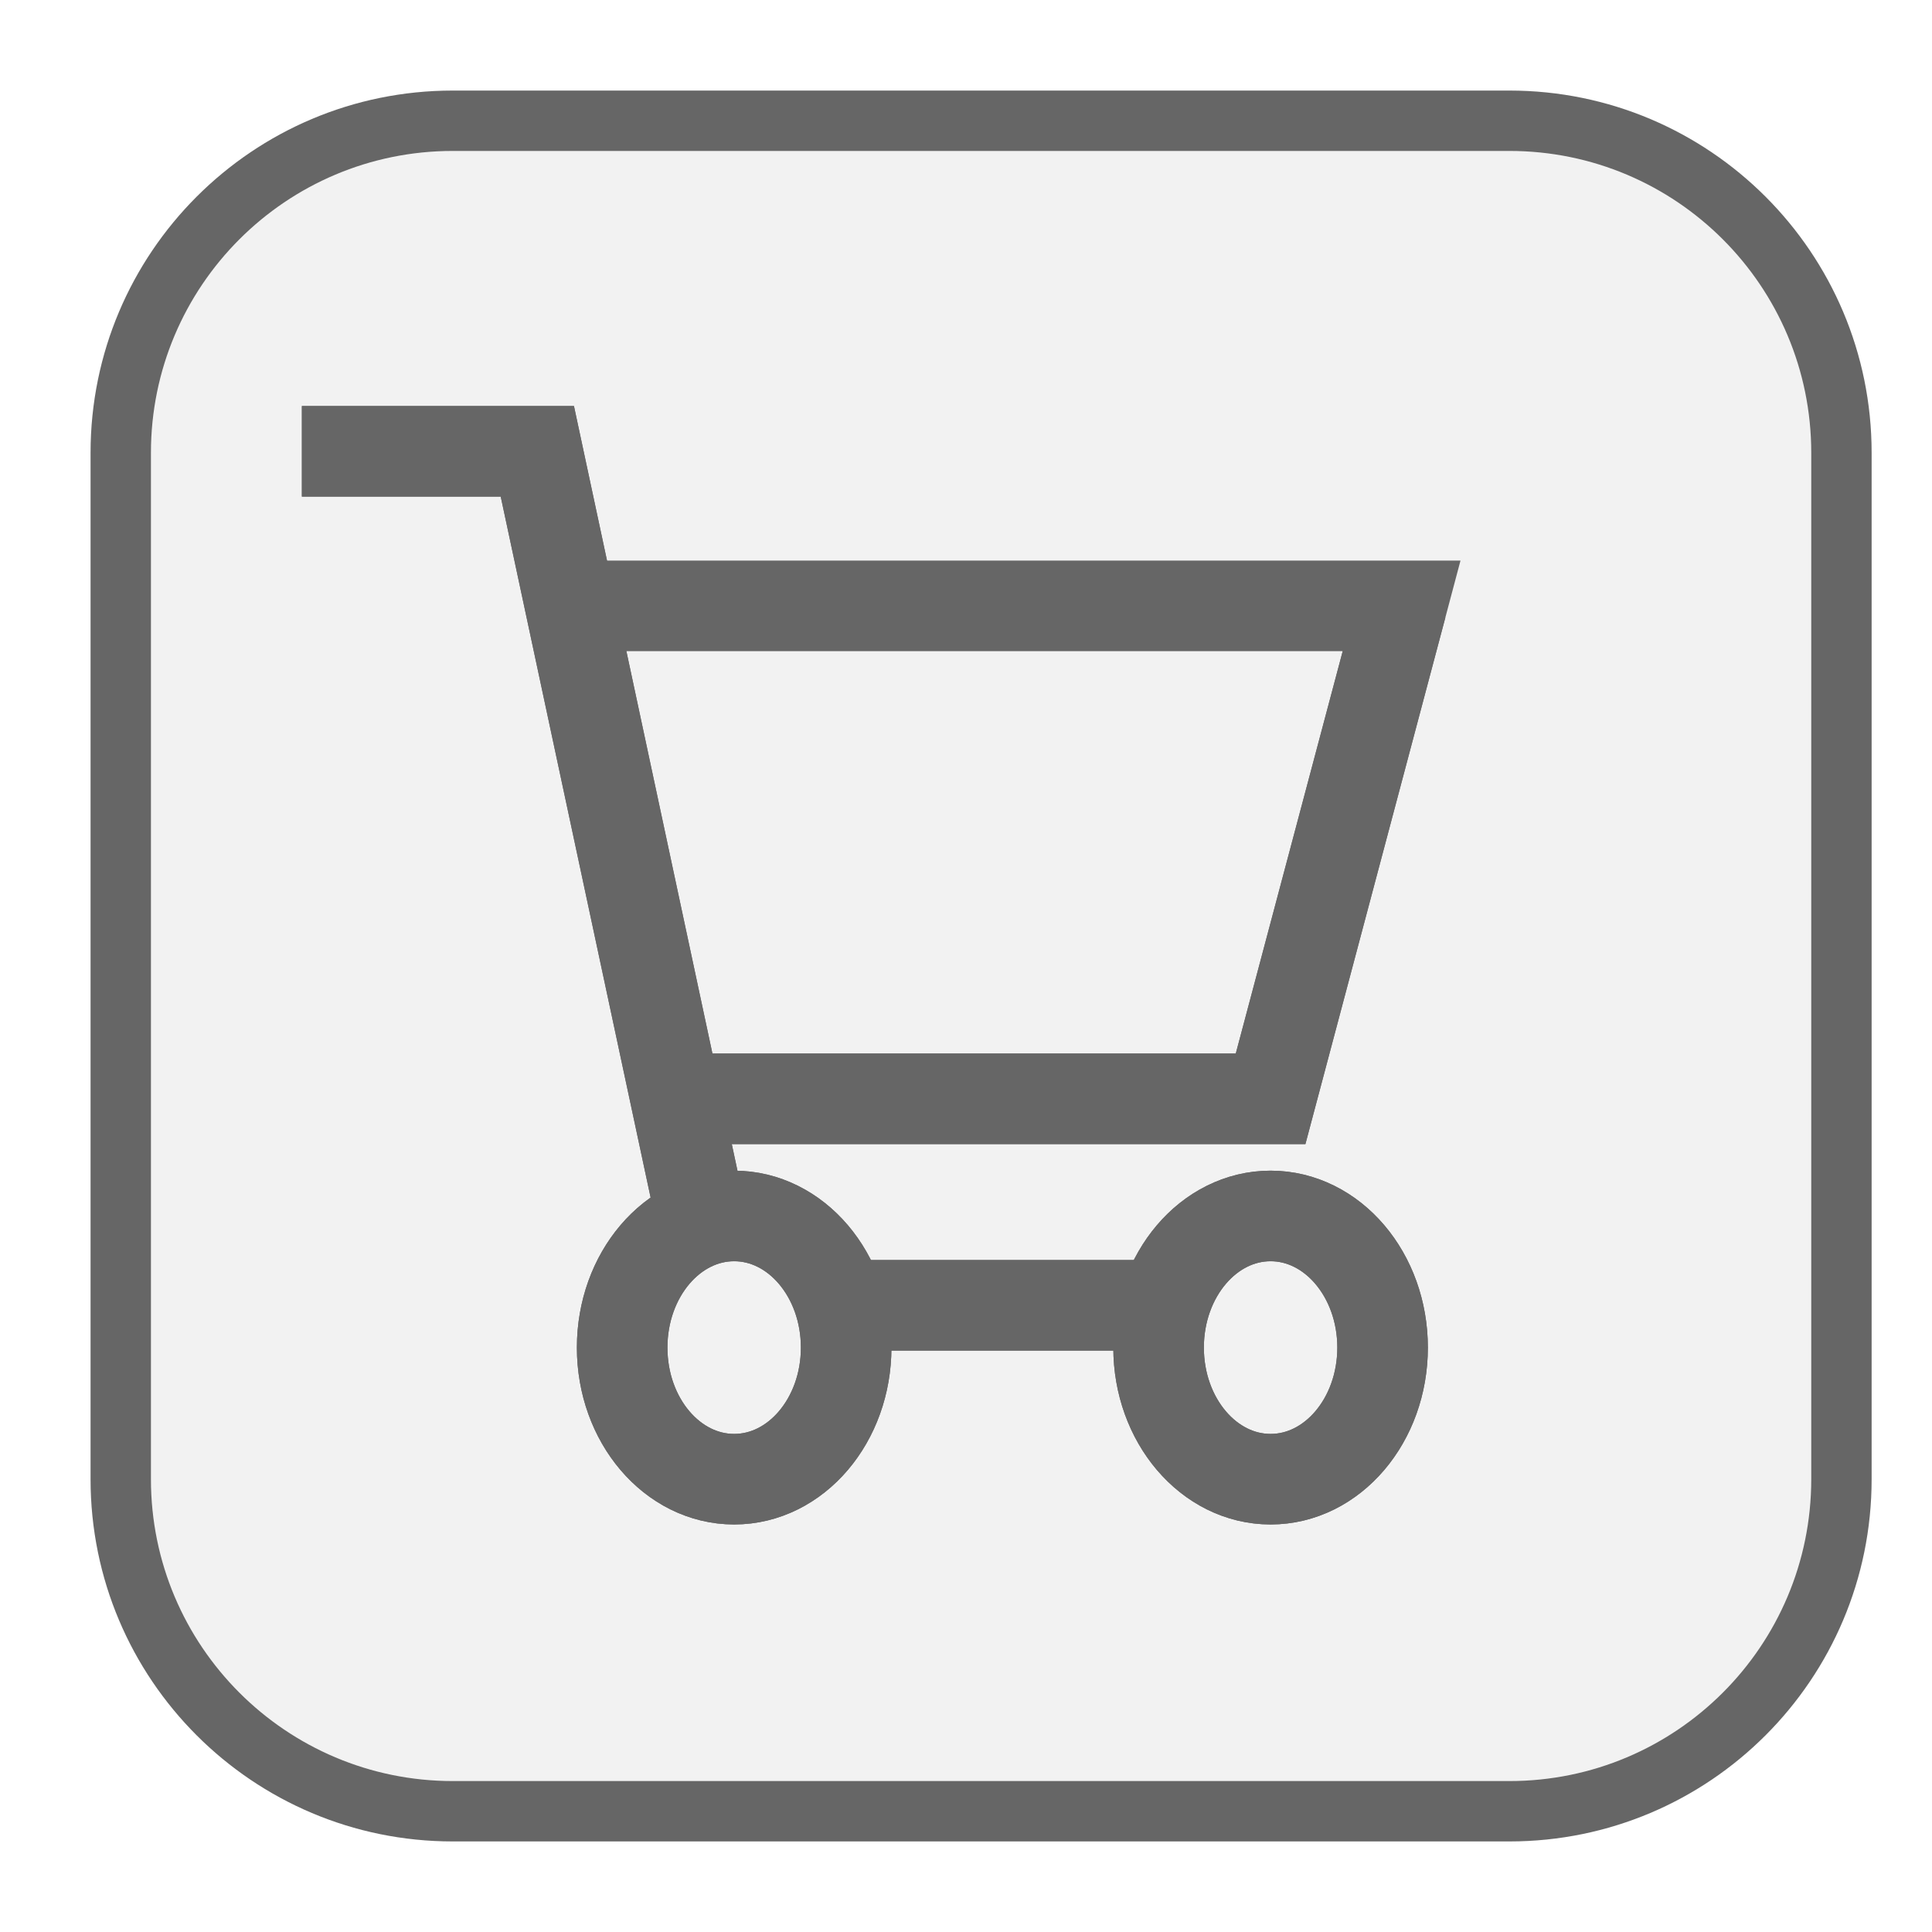
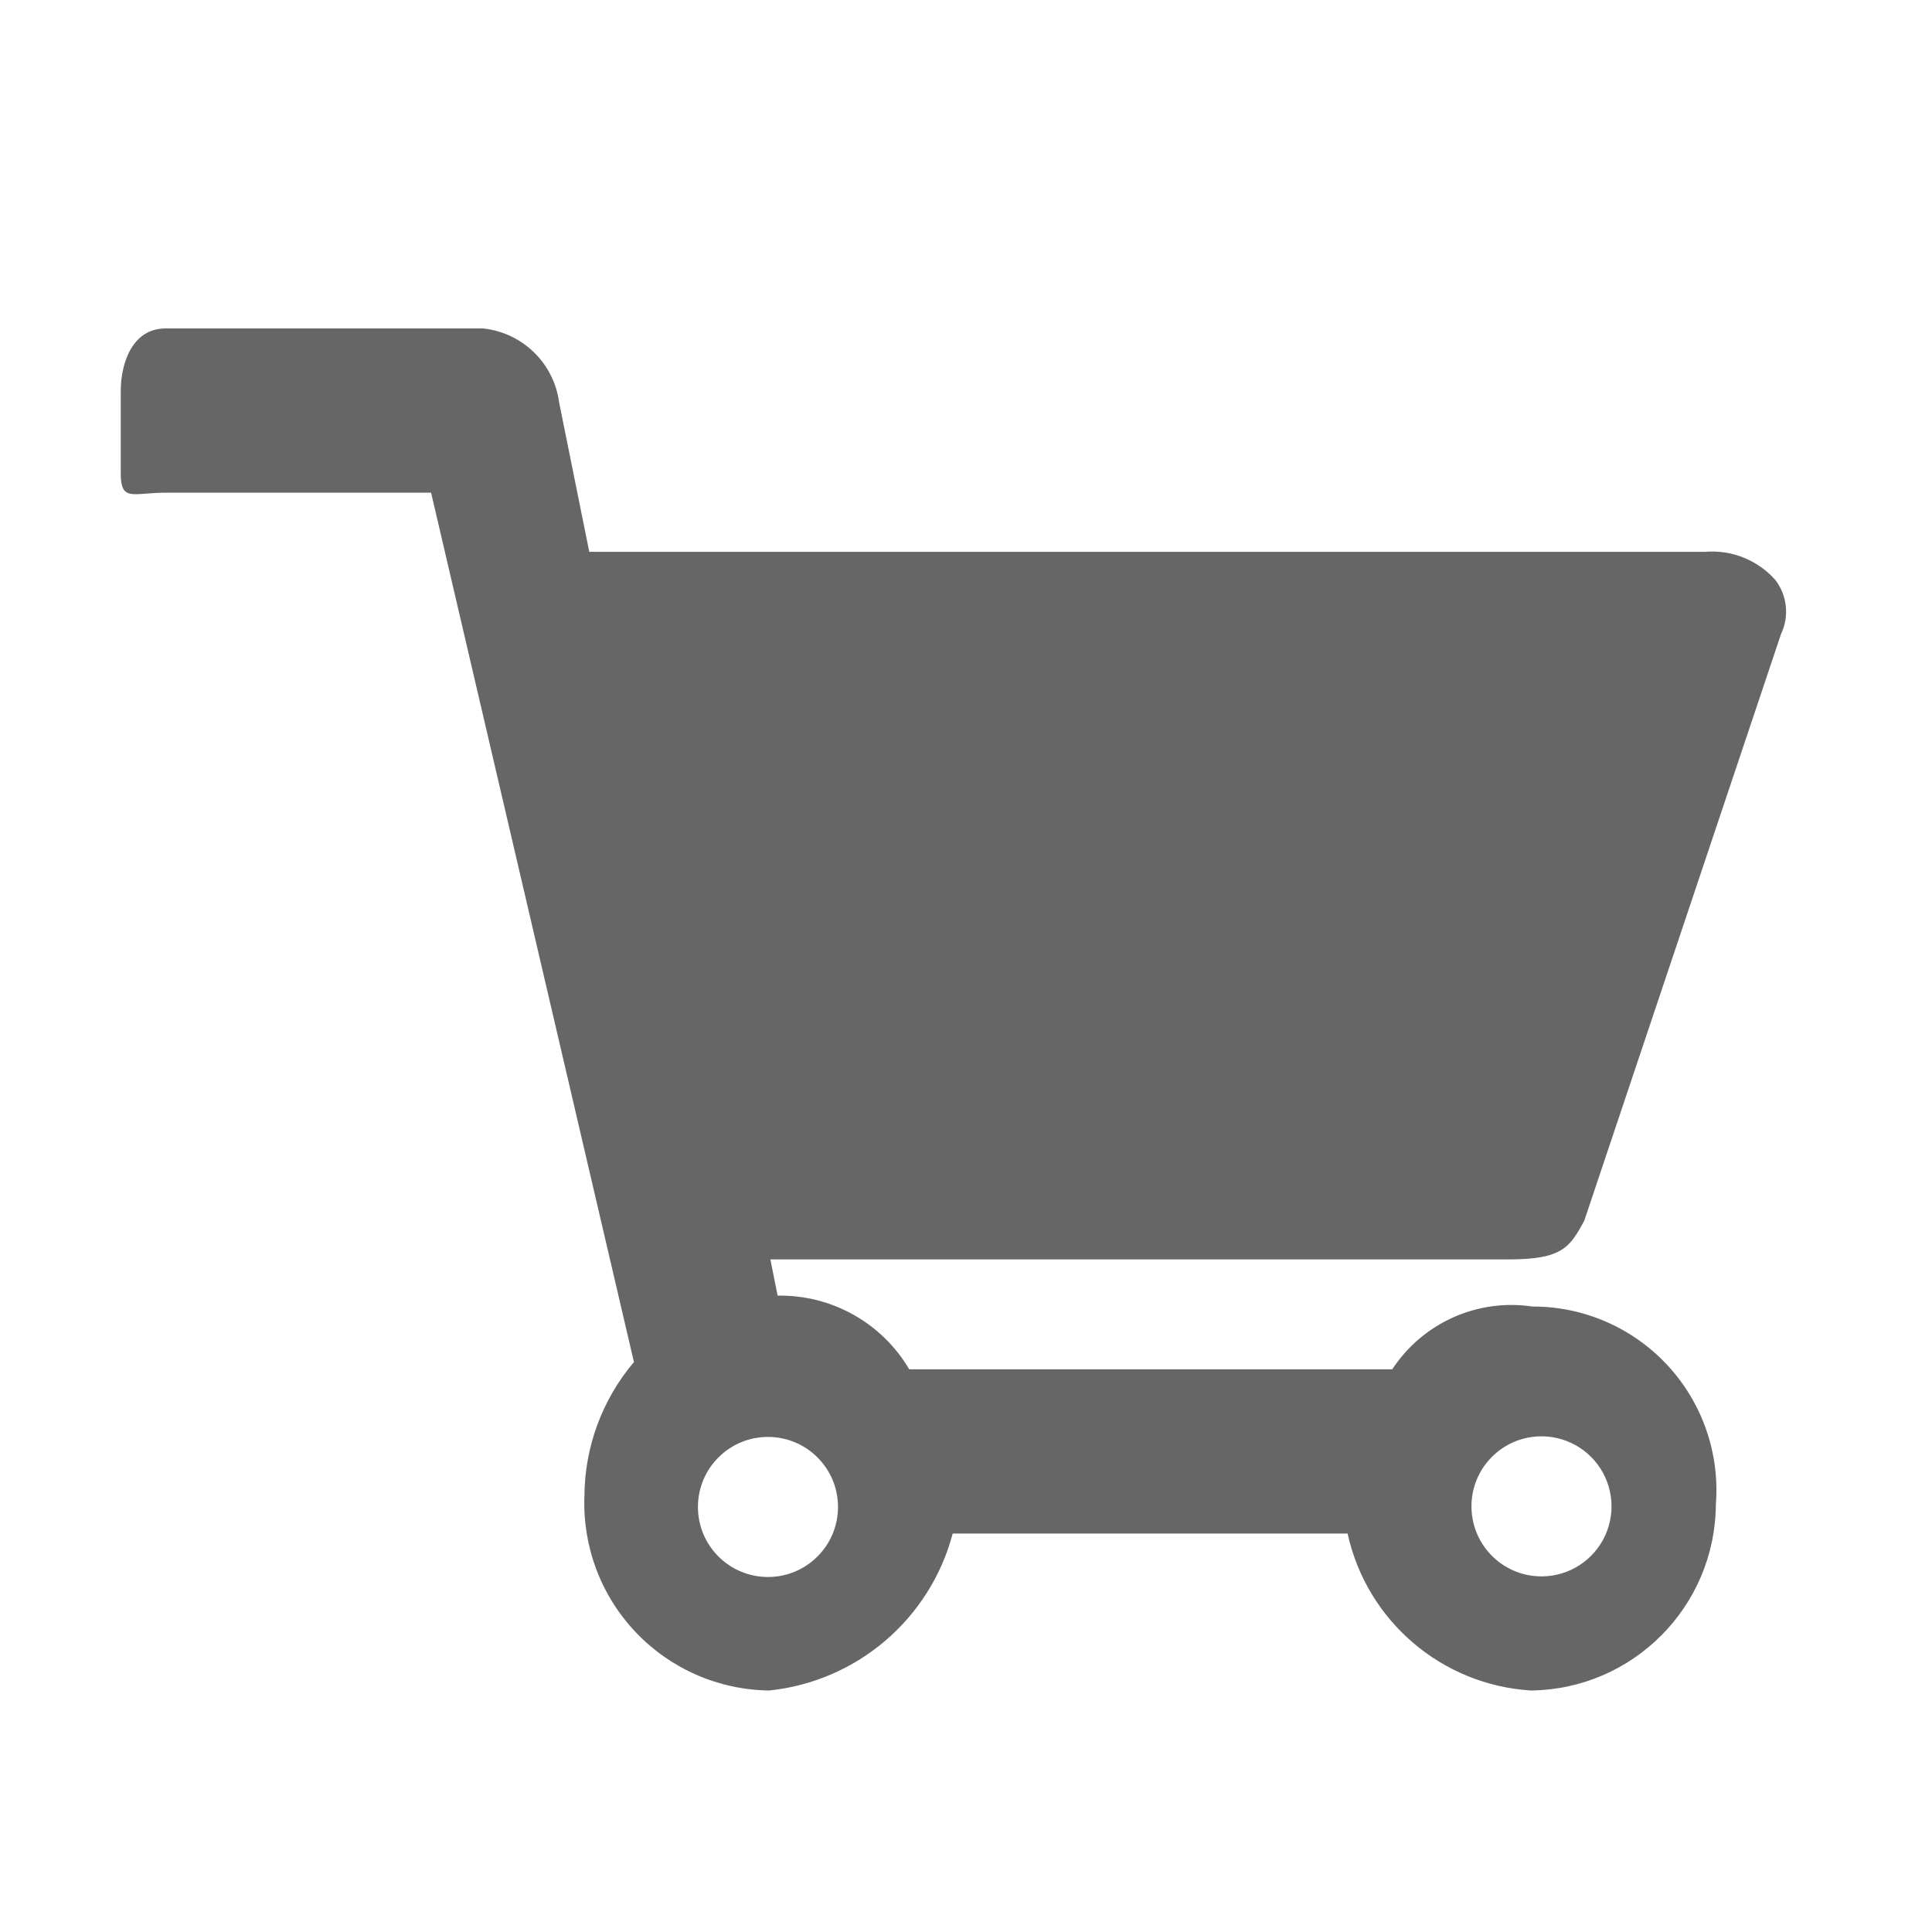
- <svg xmlns="http://www.w3.org/2000/svg" viewBox="0 0 64 64">
-   <g id="treeicon-bg">
-     <rect x="4" y="4" width="56.98" height="56" rx="11" ry="11" style="fill:#f2f2f2" />
-     <path d="M50,5A10,10,0,0,1,60,15V49A10,10,0,0,1,50,59H15A10,10,0,0,1,5,49V15A10,10,0,0,1,15,5H50m0-2H15A12,12,0,0,0,3,15V49A12,12,0,0,0,15,61H50A12,12,0,0,0,62,49V15A12,12,0,0,0,50,3Z" style="fill:#666" />
-   </g>
-   <g id="basket_Kopie" data-name="basket Kopie">
-     <polyline id="_Pfad_" data-name="&lt;Pfad&gt;" points="10 14.95 17.8 14.95 23.36 40.95" style="fill:none;stroke:#666;stroke-miterlimit:10;stroke-width:3px" />
-     <ellipse id="_Pfad_2" data-name="&lt;Pfad&gt;" cx="24.32" cy="44.64" rx="3.71" ry="4.36" style="fill:none;stroke:#666;stroke-miterlimit:10;stroke-width:3px" />
-     <ellipse id="_Pfad_3" data-name="&lt;Pfad&gt;" cx="42.09" cy="44.64" rx="3.71" ry="4.36" style="fill:none;stroke:#666;stroke-miterlimit:10;stroke-width:3px" />
-     <line id="_Pfad_4" data-name="&lt;Pfad&gt;" x1="27.83" y1="43.24" x2="38.57" y2="43.24" style="fill:none;stroke:#666;stroke-miterlimit:10;stroke-width:3px" />
-     <polyline id="_Pfad_5" data-name="&lt;Pfad&gt;" points="22.37 36.4 42.09 36.4 46.43 20.07 18.88 20.07" style="fill:none;stroke:#666;stroke-miterlimit:10;stroke-width:3px" />
-     <polyline id="_Pfad_6" data-name="&lt;Pfad&gt;" points="10 14.95 17.8 14.95 23.36 40.95" style="fill:none;stroke:#666;stroke-miterlimit:10;stroke-width:3px" />
-     <ellipse id="_Pfad_7" data-name="&lt;Pfad&gt;" cx="24.32" cy="44.64" rx="3.71" ry="4.36" style="fill:none;stroke:#666;stroke-miterlimit:10;stroke-width:3px" />
-     <ellipse id="_Pfad_8" data-name="&lt;Pfad&gt;" cx="42.09" cy="44.64" rx="3.71" ry="4.36" style="fill:none;stroke:#666;stroke-miterlimit:10;stroke-width:3px" />
-     <line id="_Pfad_9" data-name="&lt;Pfad&gt;" x1="27.83" y1="43.24" x2="38.57" y2="43.24" style="fill:none;stroke:#666;stroke-miterlimit:10;stroke-width:3px" />
-     <polyline id="_Pfad_10" data-name="&lt;Pfad&gt;" points="22.37 36.4 42.09 36.4 46.43 20.07" style="fill:none;stroke:#666;stroke-miterlimit:10;stroke-width:3px" />
+ <svg xmlns="http://www.w3.org/2000/svg" viewBox="0 0 16 16">
+   <g id="basket">
+     <path d="M13.12,10.11l1.63-4.86a.43.43,0,0,0-.05-.45.7.7,0,0,0-.58-.23H4.88L4.63,3.33A.71.71,0,0,0,4,2.72H1.37C1.1,2.72,1,3,1,3.24v.68c0,.24.1.16.38.16H3.57l1.68,7.2a1.73,1.73,0,0,0-.41,1.11A1.55,1.55,0,0,0,6.37,14,1.76,1.76,0,0,0,7.89,12.7h3.27A1.66,1.66,0,0,0,12.68,14a1.55,1.55,0,0,0,1.53-1.54,1.52,1.52,0,0,0-1.52-1.64,1.18,1.18,0,0,0-1.16.52h-4a1.24,1.24,0,0,0-1.09-.61l-.06-.3h6.11C12.94,10.43,13,10.33,13.12,10.11ZM5.78,12.48a.58.58,0,1,1,1.16,0,.58.58,0,0,1-1.16,0Zm6.91.57a.58.58,0,0,1,0-1.15.58.58,0,1,1,0,1.15Z" style="fill:#666" />
  </g>
</svg>
